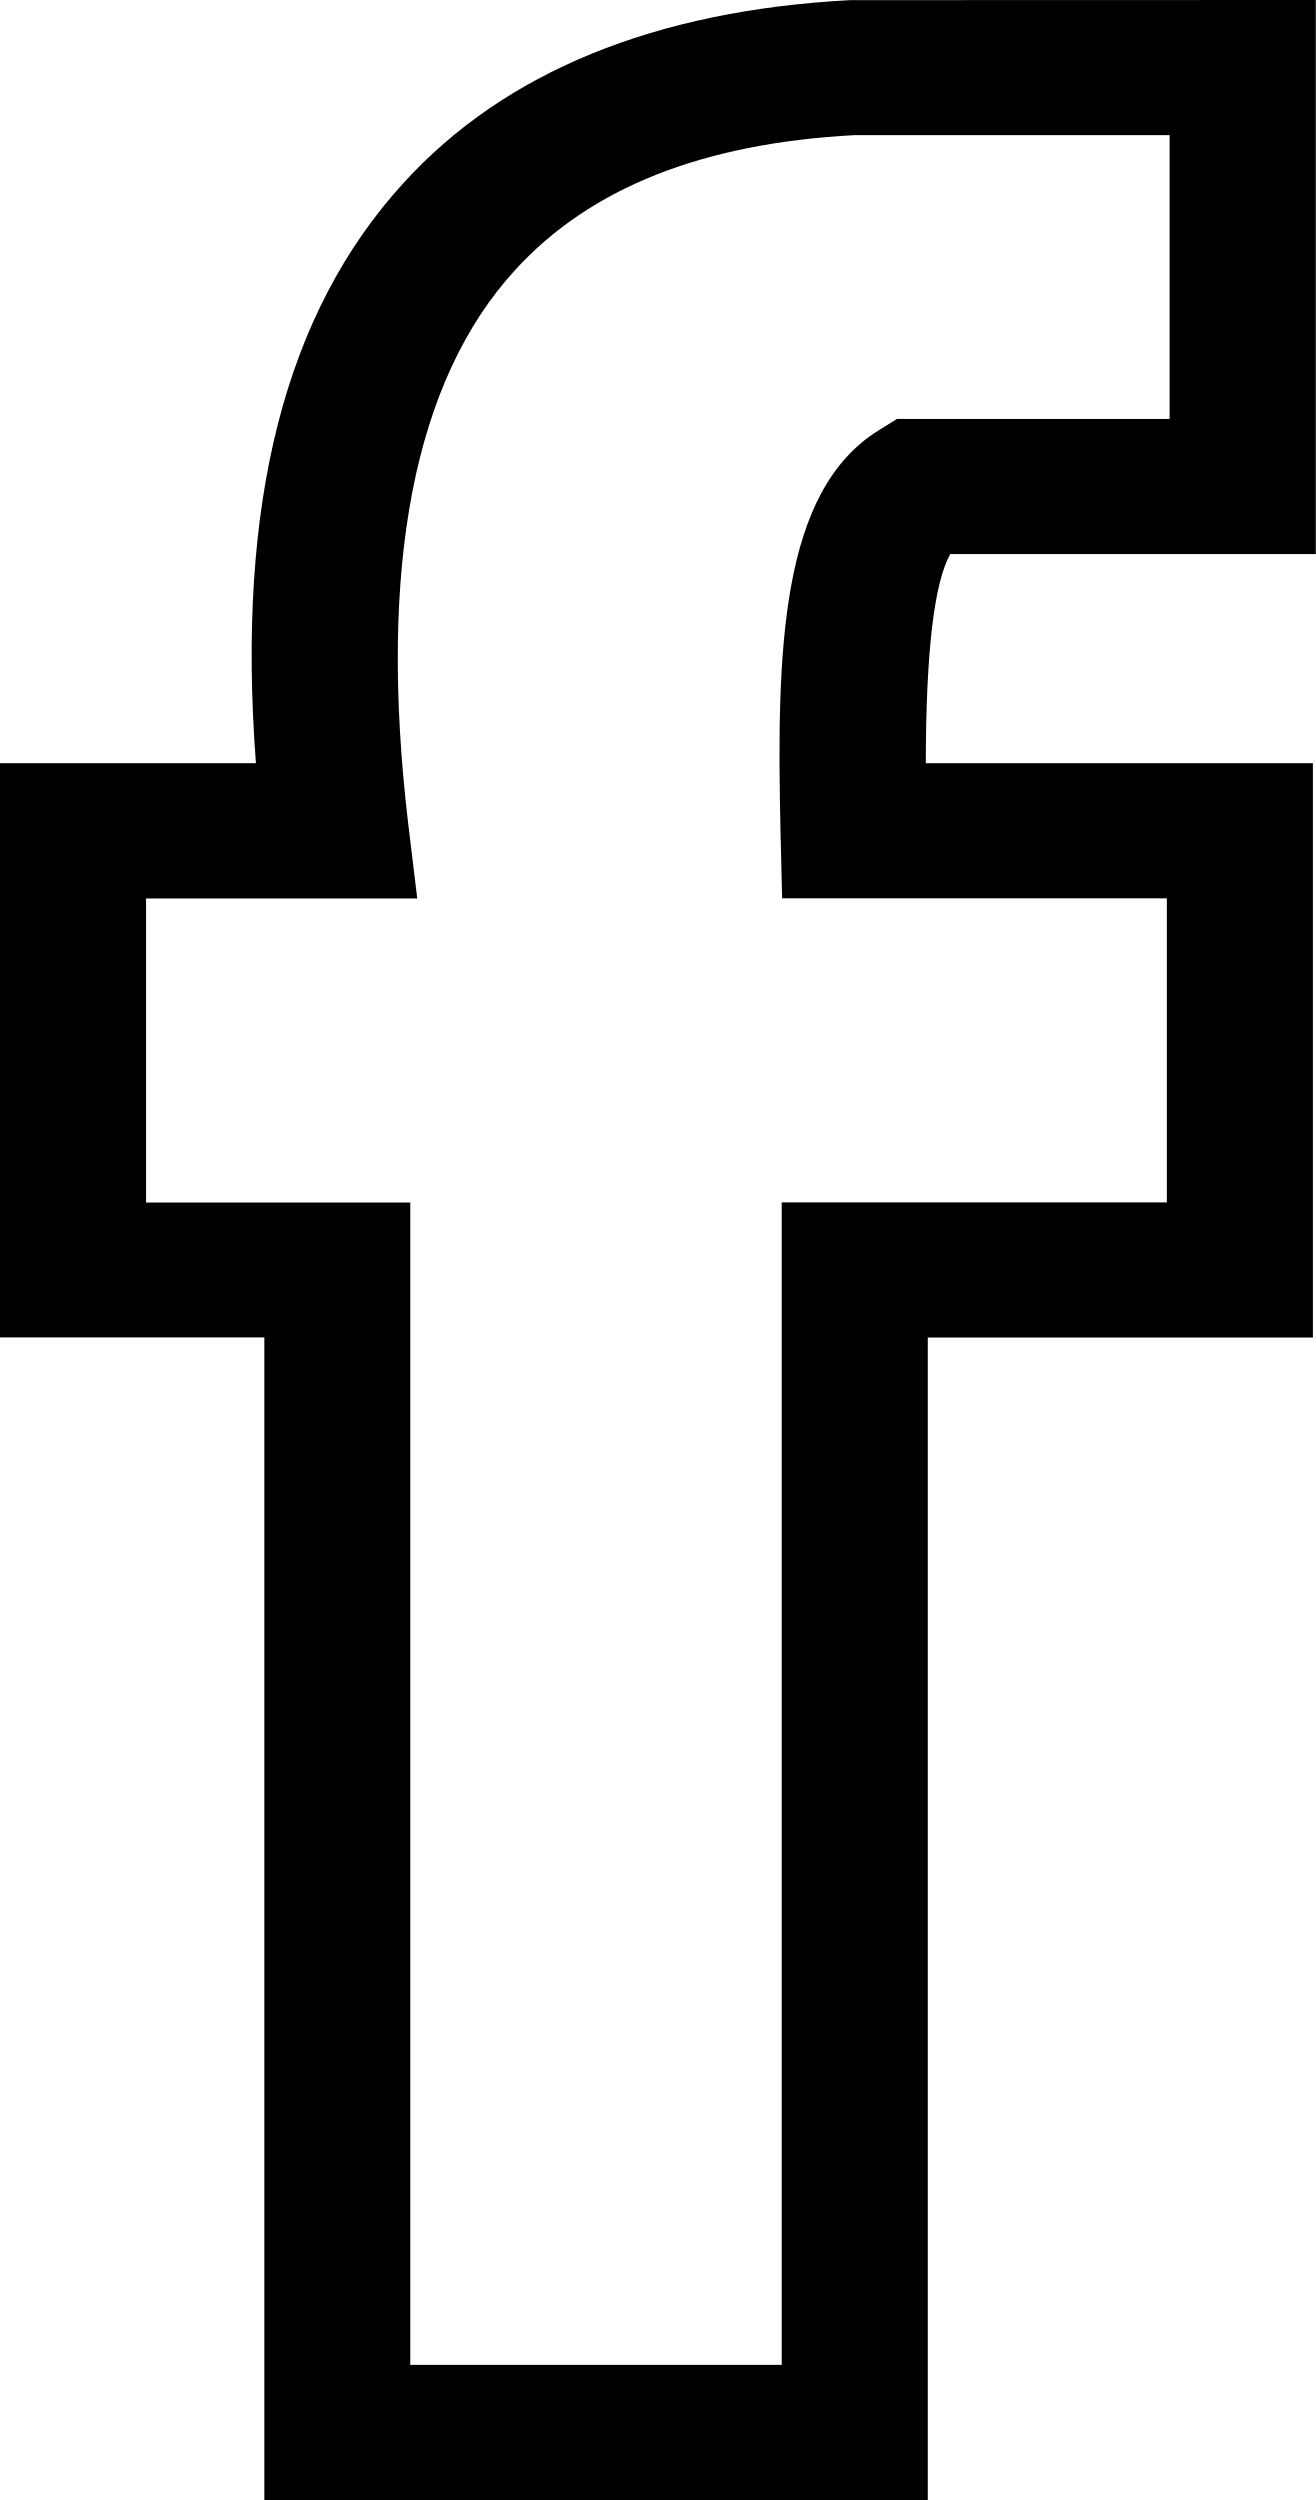
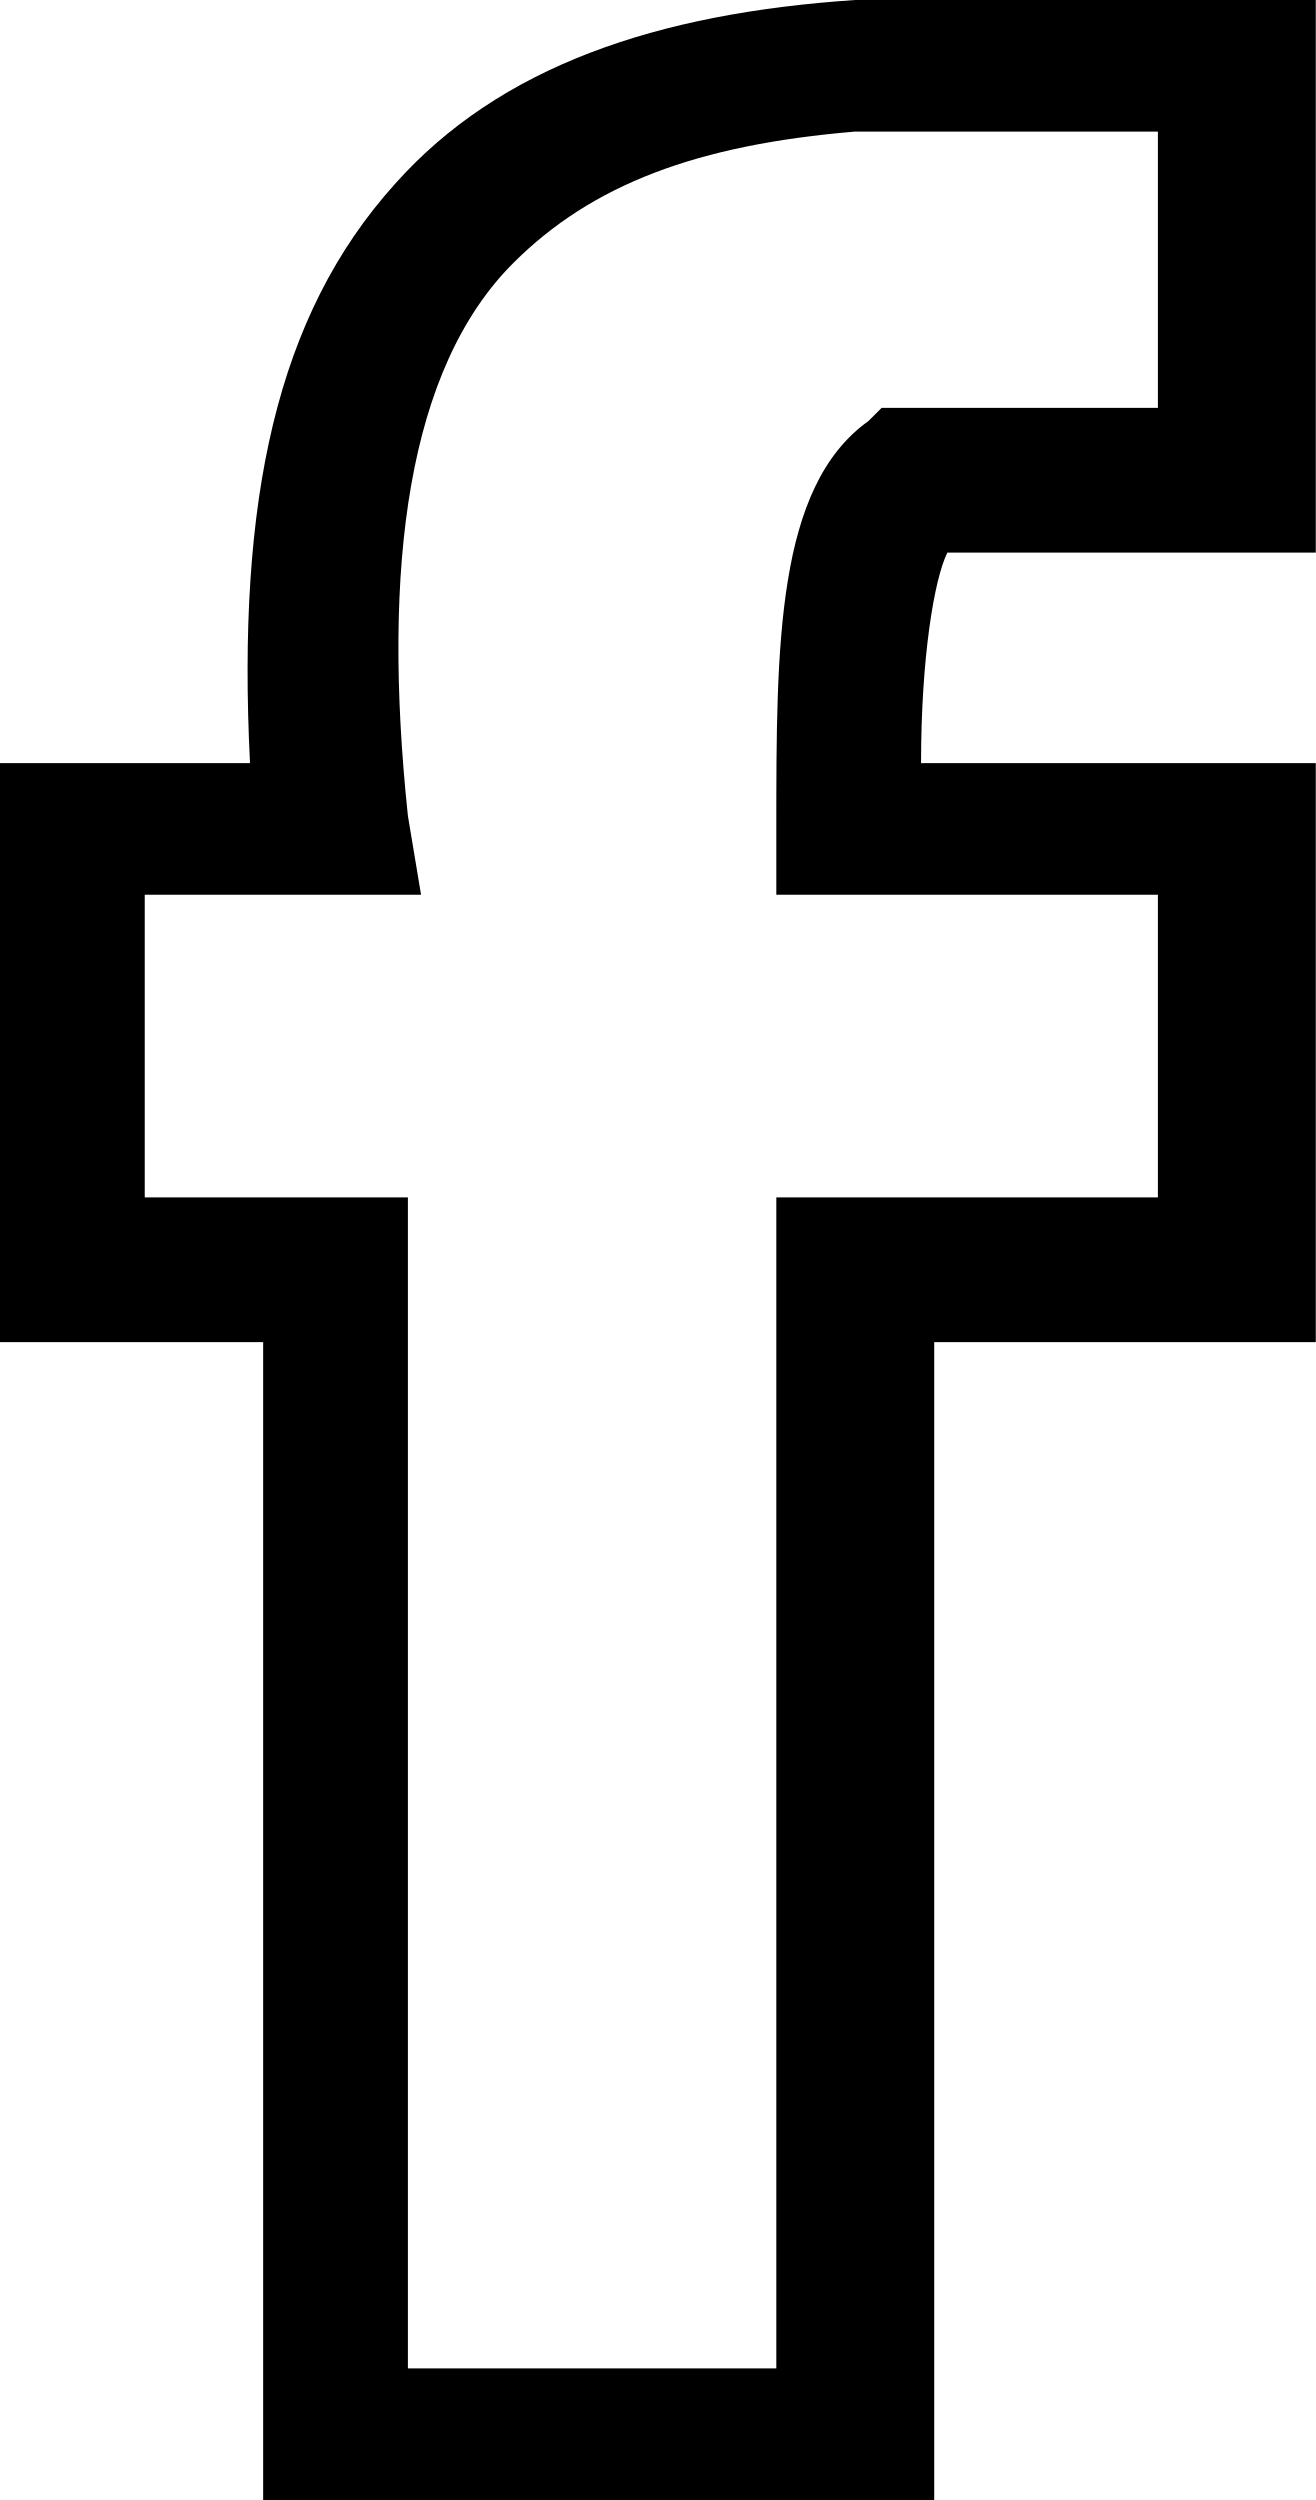
- <svg xmlns="http://www.w3.org/2000/svg" viewBox="0 0 13.333 25.333" height="25.333" width="13.333" xml:space="preserve" id="svg2" version="1.1">
-   <defs id="defs6">
-     <clipPath id="clipPath18" clipPathUnits="userSpaceOnUse">
-       <path id="path16" d="M 0,19 H 10 V 0 H 0 Z" />
-     </clipPath>
-   </defs>
-   <g transform="matrix(1.333333,0,0,-1.333333,0,25.33333)" id="g10">
-     <g id="g12">
-       <g clip-path="url(#clipPath18)" id="g14">
-         <g transform="translate(3.118,1.027)" id="g20">
-           <path id="path22" style="fill:#000000;fill-opacity:1;fill-rule:nonzero;stroke:none" d="M 0,0 H 2.823 V 8.835 H 5.75 v 2.311 H 2.826 l -0.012,0.502 c -0.032,1.397 10e-4,2.591 0.745,3.054 l 0.14,0.087 h 2.072 v 2.157 H 3.376 C 2.224,16.884 1.37,16.548 0.797,15.921 0.027,15.079 -0.246,13.664 -0.016,11.715 l 0.069,-0.57 H -2.008 V 8.834 H 0 Z m 3.933,-1.027 h -5.042 v 8.836 h -2.009 v 4.364 h 1.945 c -0.15,1.976 0.22,3.423 1.124,4.412 0.768,0.842 1.91,1.309 3.394,1.387 l 3.537,10e-4 V 13.762 H 4.104 C 3.981,13.546 3.919,13.014 3.918,12.173 H 6.86 V 7.808 H 3.933 Z" />
-         </g>
-       </g>
-     </g>
+ <svg xmlns="http://www.w3.org/2000/svg" version="1.1" id="Layer_1" x="0px" y="0px" viewBox="0 0 10 19" style="enable-background:new 0 0 10 19;" xml:space="preserve">
+   <g>
+     <path d="M7.1,19H2v-8.8H0V5.8h1.9c-0.1-2,0.2-3.4,1.1-4.4C3.8,0.5,5,0.1,6.5,0L10,0v4.2H7.2C7.1,4.4,7,5,7,5.8H10v4.4H7.1V19z       M3.1,18h2.8V9.1h2.9V6.8H5.9l0-0.5c0-1.4,0-2.6,0.7-3.1l0.1-0.1h2.1V1H6.5c-1.2,0.1-2,0.4-2.6,1c-0.8,0.8-1,2.3-0.8,4.2l0.1,0.6     H1.1v2.3h2V18z" />
  </g>
</svg>
